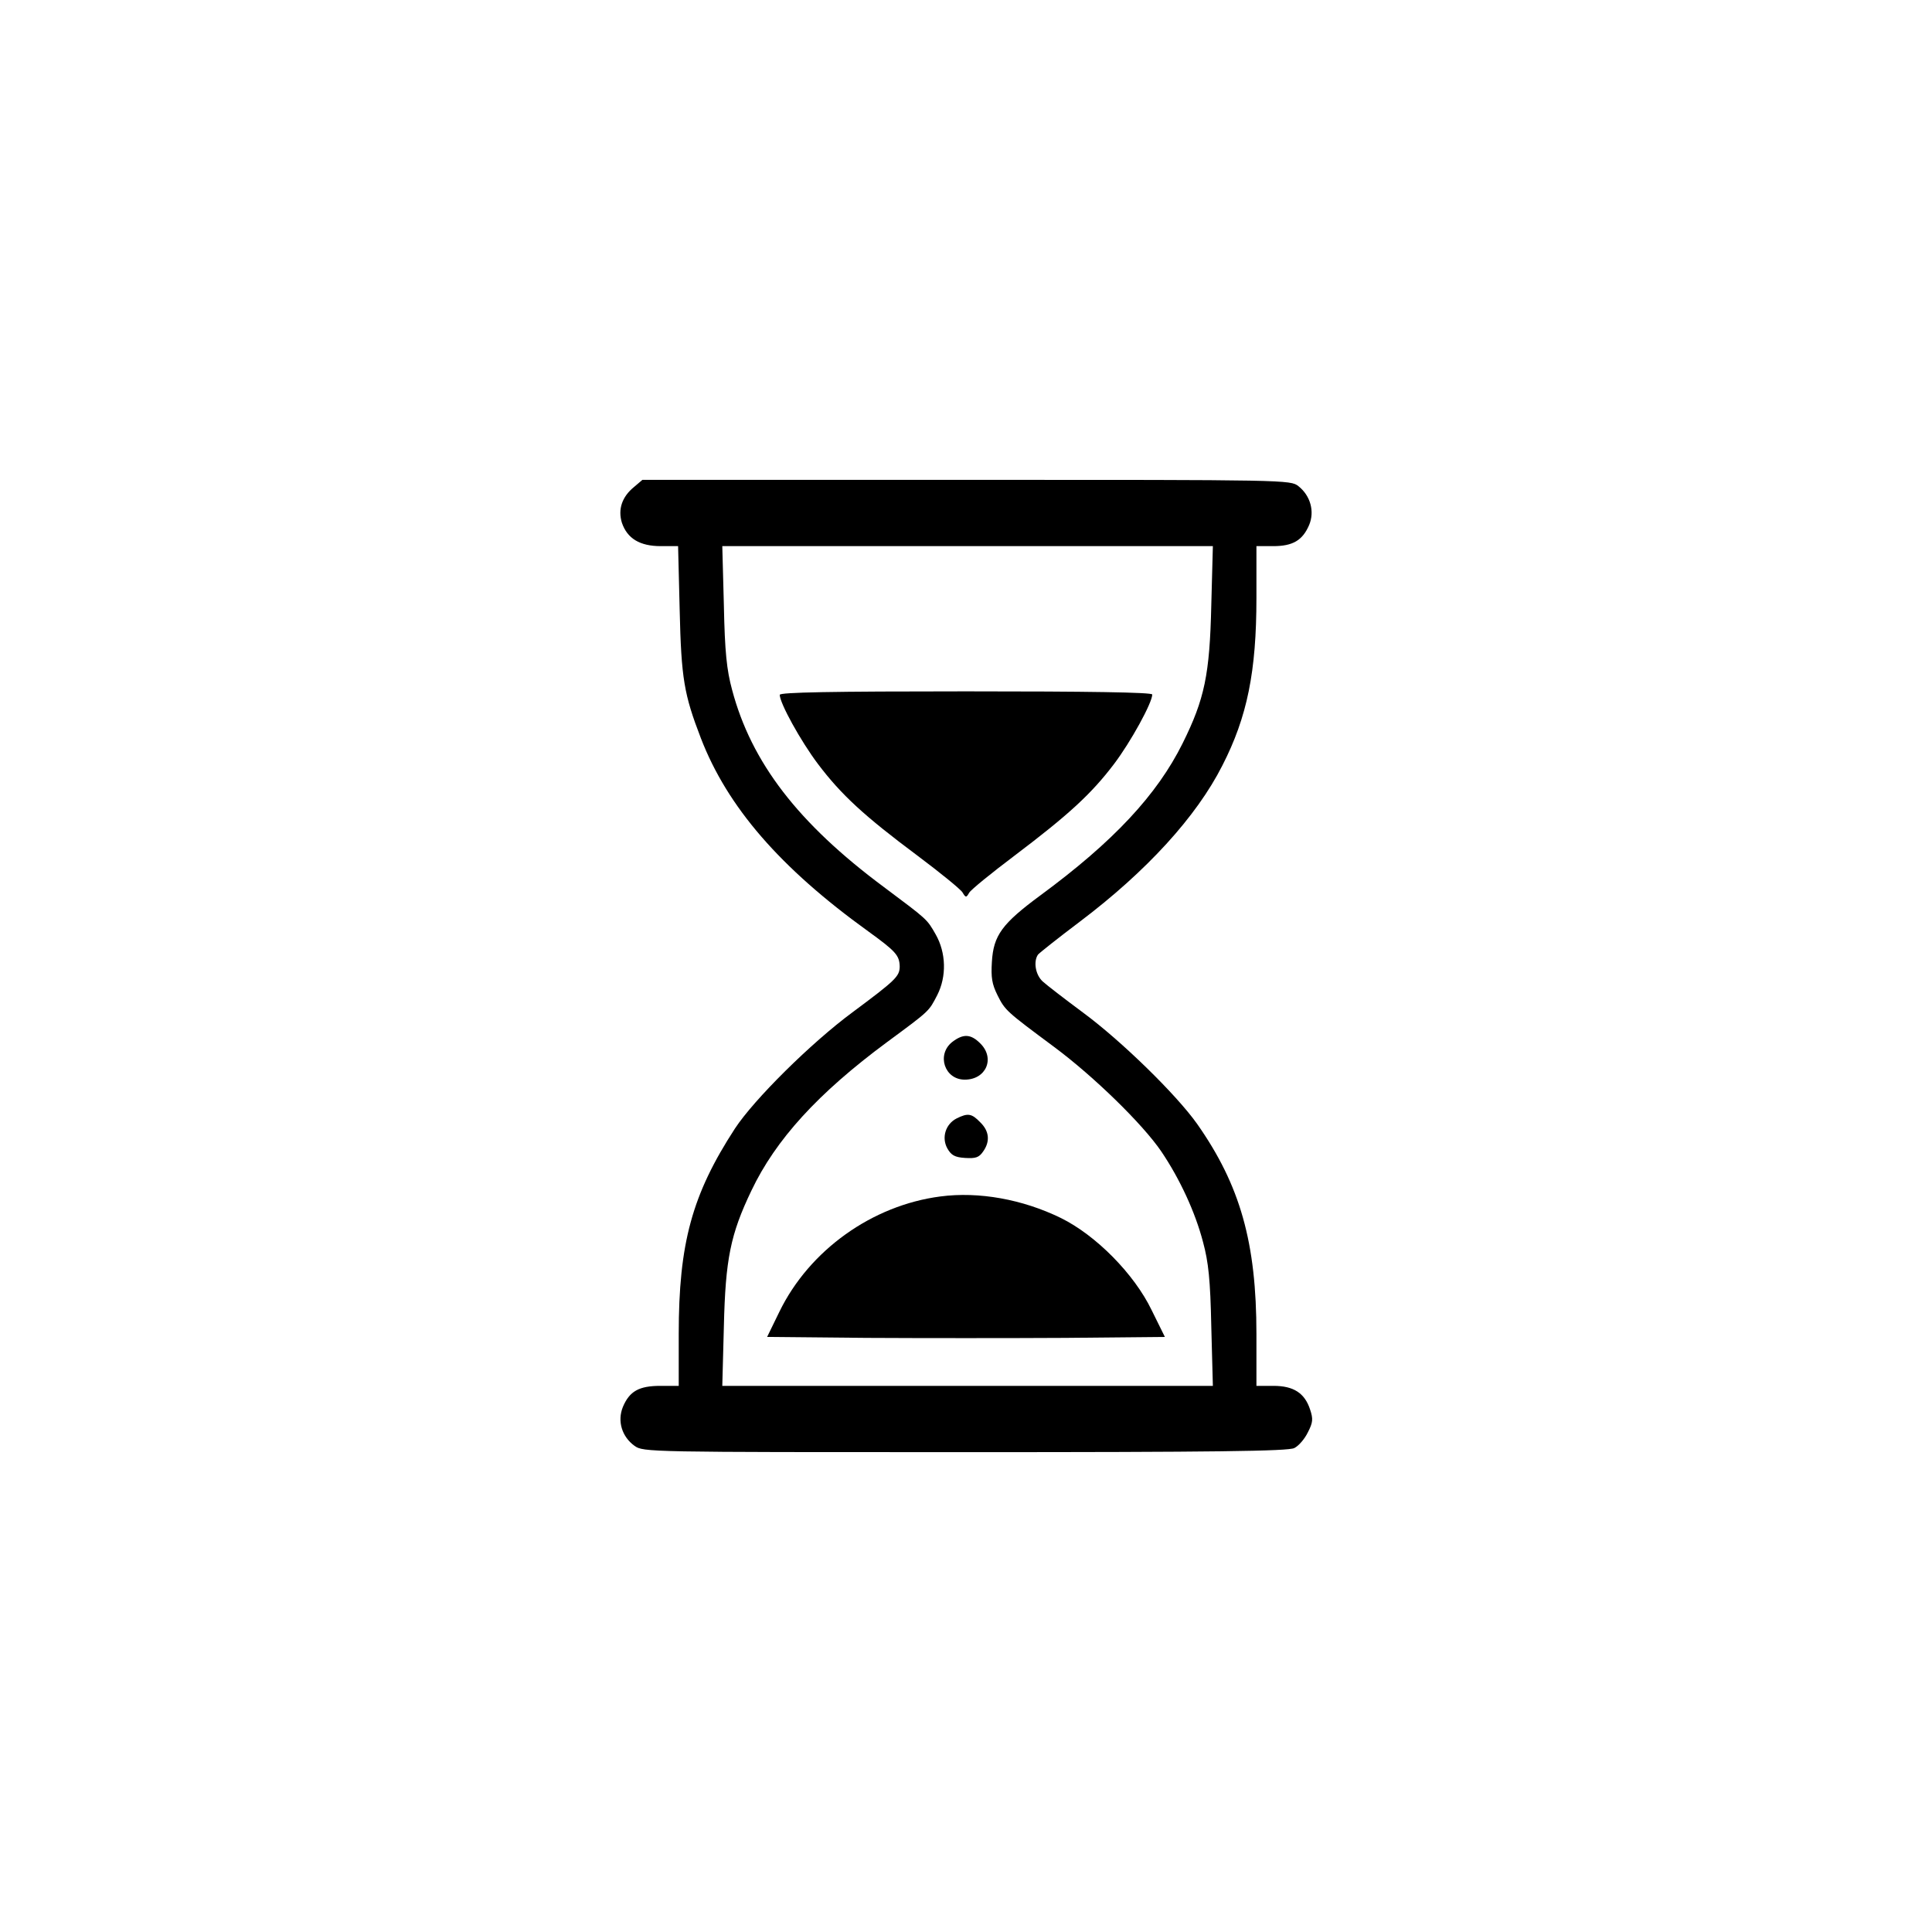
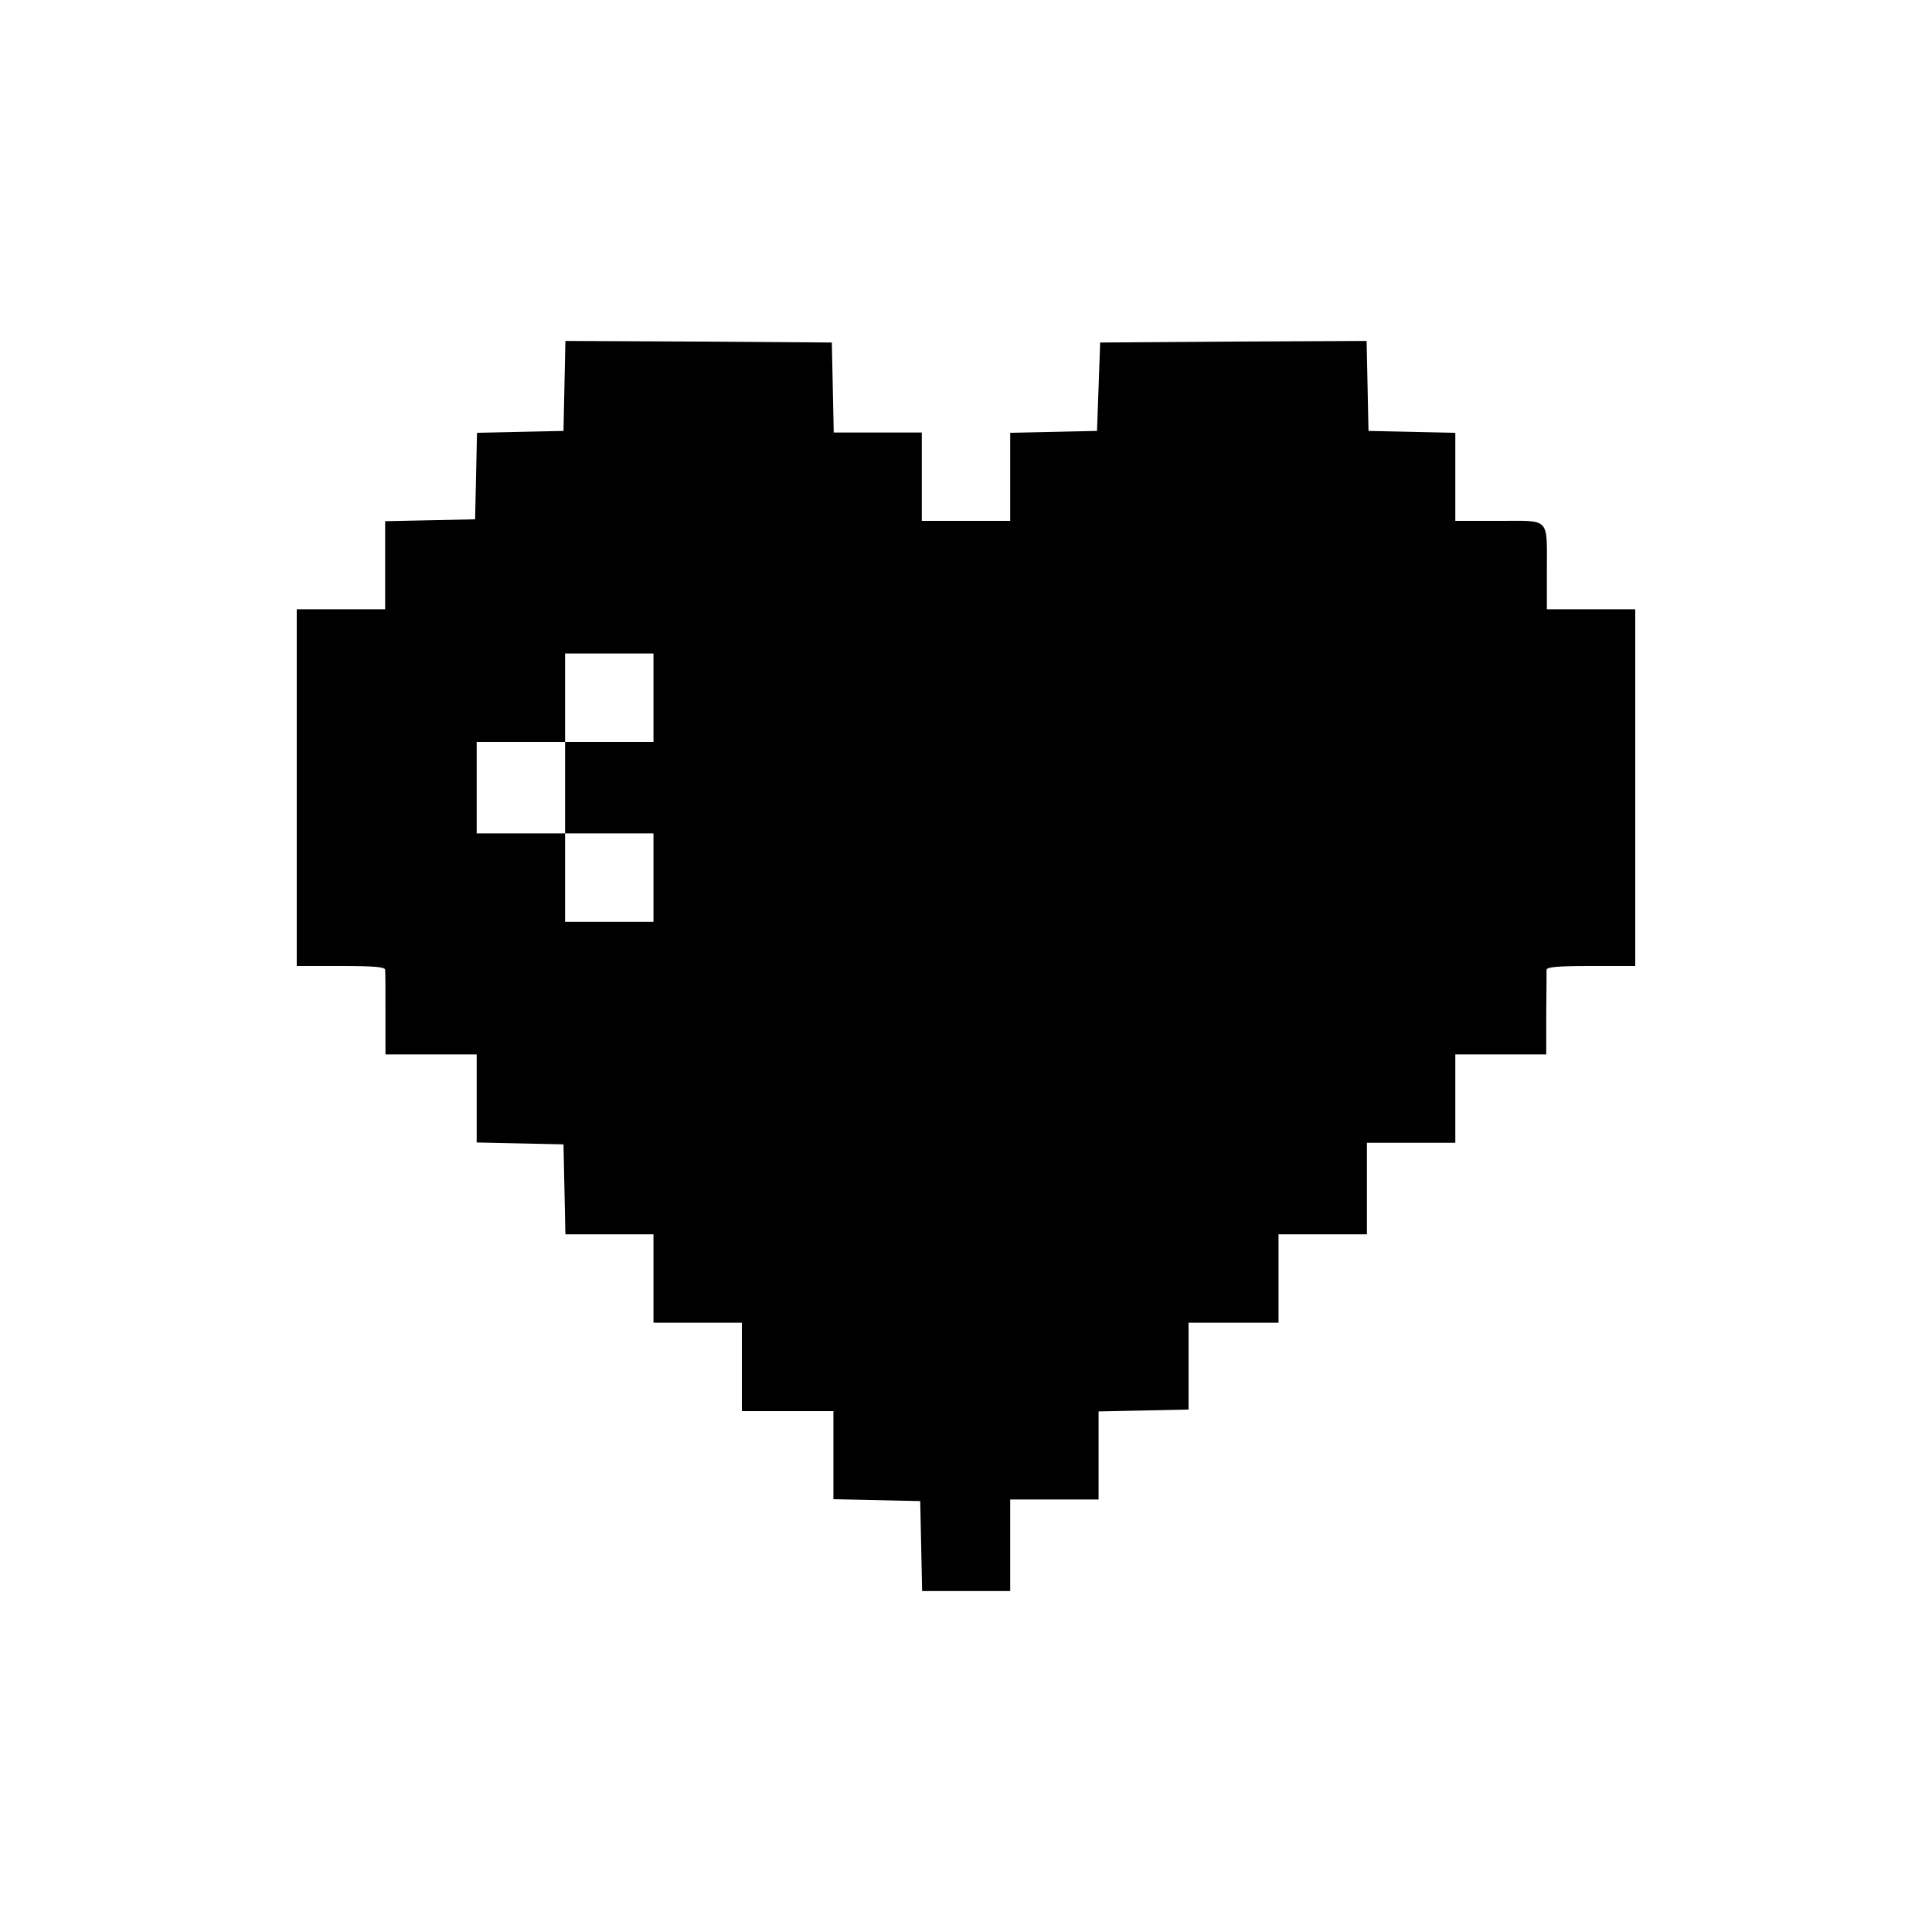
<svg xmlns="http://www.w3.org/2000/svg" version="1.0" width="612pt" height="612pt" viewBox="0 0 612 612" preserveAspectRatio="xMidYMid meet">
  <g transform="translate(0,612) scale(0.1,-0.1)" fill="#000000" stroke="none">
-     <path d="M2008 4577 c-38 -31 -51 -71 -38 -113 17 -50 57 -74 123 -74 l55 0 5 -202 c5 -218 14 -268 67 -406 84 -218 251 -411 530 -612 87 -63 99 -76 100 -111 0 -32 -13 -44 -150 -146 -130 -96 -311 -275 -372 -368 -136 -209 -178 -364 -178 -651 l0 -164 -58 0 c-68 0 -98 -17 -119 -67 -18 -45 -3 -94 37 -123 28 -20 41 -20 1047 -20 791 0 1024 3 1043 13 14 7 33 29 43 50 16 31 17 42 7 72 -17 52 -52 75 -116 75 l-54 0 0 164 c0 289 -51 471 -188 666 -66 93 -240 263 -362 353 -58 43 -115 87 -127 98 -23 21 -30 63 -15 85 4 5 63 52 132 104 212 160 370 333 452 495 79 154 108 298 108 531 l0 164 53 0 c62 0 93 18 114 67 18 43 4 93 -34 123 -25 20 -38 20 -1052 20 l-1026 0 -27 -23z m1829 -374 c-5 -220 -21 -297 -91 -438 -81 -163 -219 -311 -450 -481 -122 -90 -149 -127 -154 -211 -3 -49 0 -70 18 -106 24 -48 28 -51 180 -164 125 -93 280 -244 339 -331 58 -86 107 -191 132 -287 17 -63 23 -119 26 -267 l5 -188 -777 0 -777 0 5 188 c5 214 21 292 87 430 77 162 211 309 430 471 137 101 132 97 159 149 30 59 28 134 -5 192 -28 49 -25 46 -164 150 -272 202 -420 395 -481 625 -17 63 -23 119 -26 268 l-5 187 777 0 777 0 -5 -187z" />
-     <path d="M2470 3919 c0 -26 66 -146 121 -219 74 -98 147 -165 316 -291 72 -54 136 -106 142 -116 10 -17 12 -17 21 -1 6 10 70 62 143 117 172 130 244 196 316 291 53 70 121 194 121 220 0 7 -204 10 -590 10 -425 0 -590 -3 -590 -11z" />
-     <path d="M3016 2819 c-50 -40 -24 -119 40 -119 68 0 97 68 49 115 -30 30 -54 31 -89 4z" />
-     <path d="M3030 2577 c-35 -18 -48 -61 -29 -95 12 -21 23 -28 56 -30 33 -2 44 1 57 20 23 32 20 65 -9 93 -27 28 -39 30 -75 12z" />
-     <path d="M2979 2330 c-216 -28 -415 -170 -510 -365 l-39 -80 315 -3 c173 -1 457 -1 630 0 l315 3 -42 85 c-55 114 -176 237 -288 292 -121 59 -259 84 -381 68z" />
+     <path d="M1788 4898 l-3 -143 -137 -3 -137 -3 -3 -137 -3 -137 -142 -3 -143 -3 0 -139 0 -140 -140 0 -140 0 0 -565 0 -565 140 0 c105 0 140 -3 140 -12 1 -7 1 -70 1 -140 l0 -128 144 0 145 0 0 -140 0 -139 138 -3 137 -3 3 -142 3 -143 139 0 140 0 0 -140 0 -140 140 0 140 0 0 -140 0 -140 145 0 145 0 0 -140 0 -139 138 -3 137 -3 3 -143 3 -142 139 0 140 0 0 145 0 145 140 0 140 0 0 140 0 139 143 3 142 3 0 138 0 137 143 0 142 0 0 140 0 140 140 0 140 0 0 145 0 145 140 0 140 0 0 140 0 140 144 0 144 0 0 128 c1 70 1 133 1 140 1 9 36 12 141 12 l140 0 0 565 0 565 -140 0 -140 0 0 118 c0 176 13 162 -151 162 l-139 0 0 140 0 139 -137 3 -138 3 -3 143 -3 142 -422 -2 -422 -3 -5 -140 -5 -140 -137 -3 -138 -3 0 -139 0 -140 -140 0 -140 0 0 140 0 140 -140 0 -139 0 -3 143 -3 142 -422 3 -422 2 -3 -142z m282 -988 l0 -140 -140 0 -140 0 0 -145 0 -145 140 0 140 0 0 -140 0 -140 -140 0 -140 0 0 140 0 140 -140 0 -140 0 0 145 0 145 140 0 140 0 0 140 0 140 140 0 140 0 0 -140z" />
  </g>
</svg>
